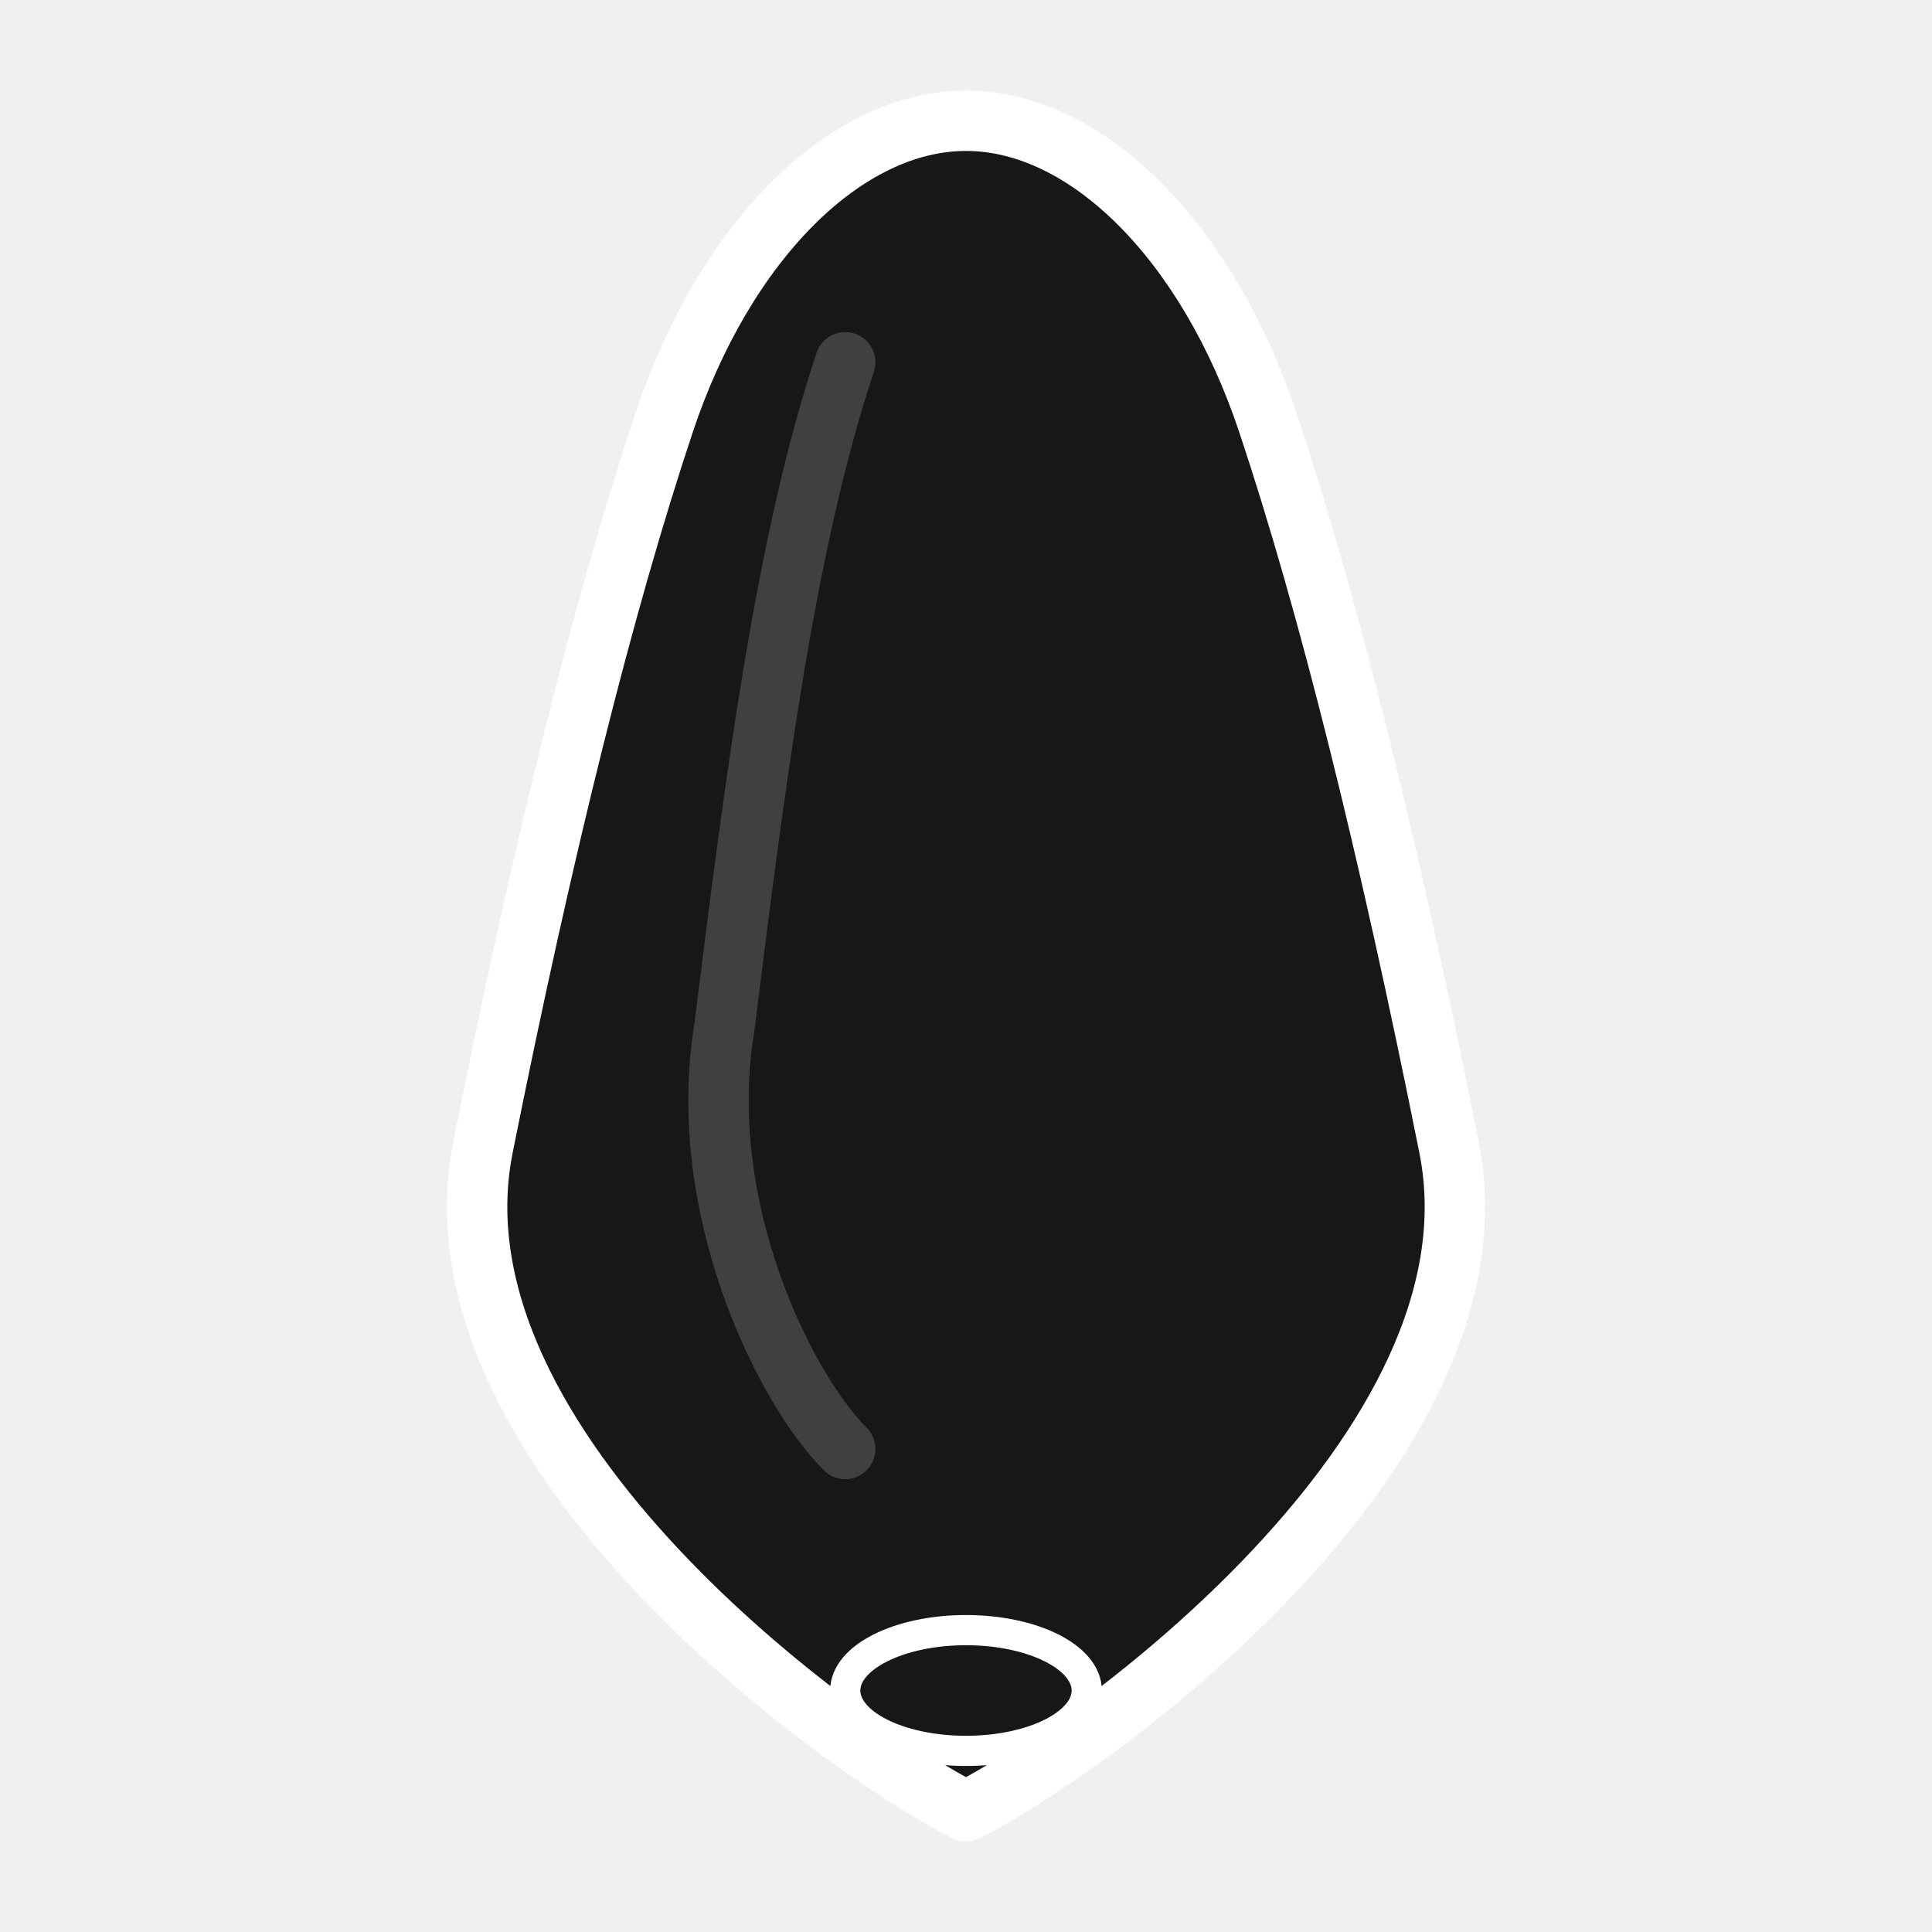
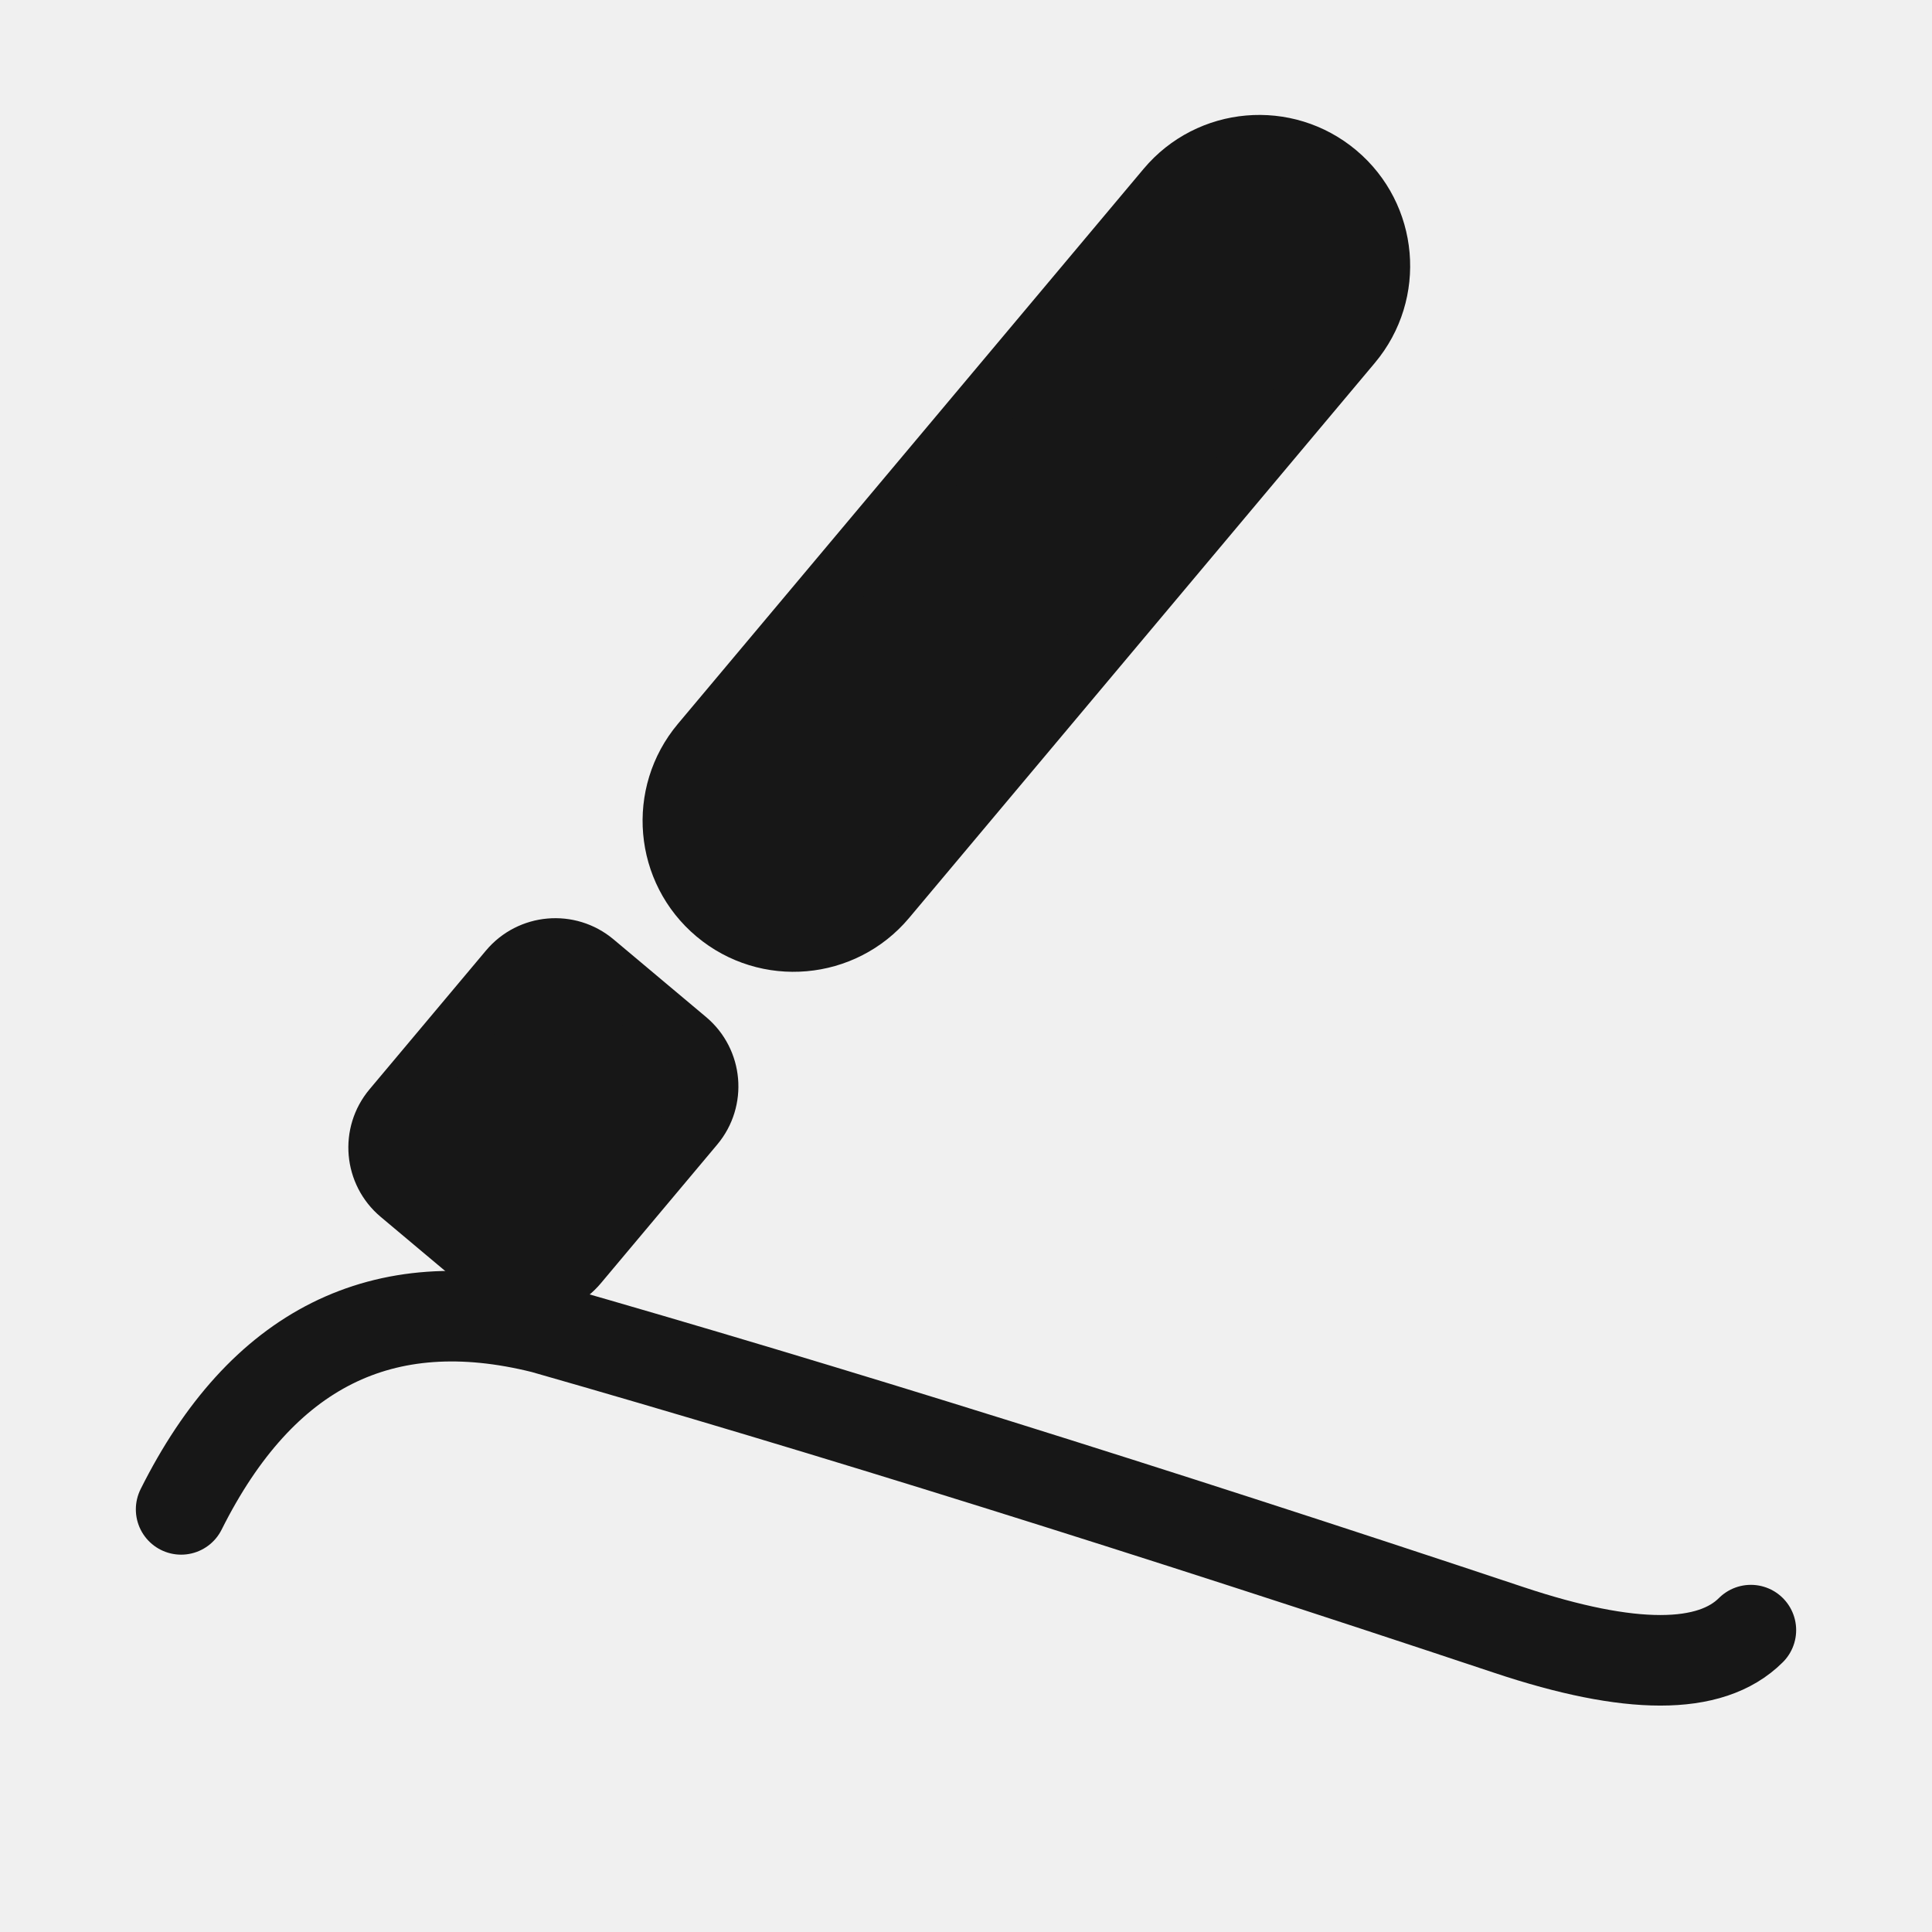
<svg xmlns="http://www.w3.org/2000/svg" viewBox="0 0 64 64" width="64" height="64">
-   <path d="M32 4 C28 4, 24 8, 22 14 C20 20, 18 28, 16 38 C14 48, 28 58, 32 60 C36 58, 50 48, 48 38 C46 28, 44 20, 42 14 C40 8, 36 4, 32 4 Z" fill="#171717" stroke="#ffffff" stroke-width="2" stroke-linejoin="round" />
-   <ellipse cx="32" cy="56" rx="4" ry="2" fill="#171717" stroke="#ffffff" stroke-width="1" />
-   <path d="M28 12 C26 18, 25 26, 24 34 C23 40, 26 46, 28 48" fill="none" stroke="#404040" stroke-width="2" stroke-linecap="round" />
+   <g fill="#171717" stroke="#171717" stroke-width="2" stroke-linecap="round" stroke-linejoin="round">
+     <rect x="30" y="2" width="8" height="32" rx="4" ry="4" transform="rotate(40 34 18)" />
+     <rect x="14" y="32" width="8" height="10" rx="2" ry="2" transform="rotate(40 18 37)" />
+     <path d="M6 50 Q10 42 18 44 Q32 48 50 54 Q56 56 58 54" fill="none" stroke-width="3" />
+   </g>
</svg>
